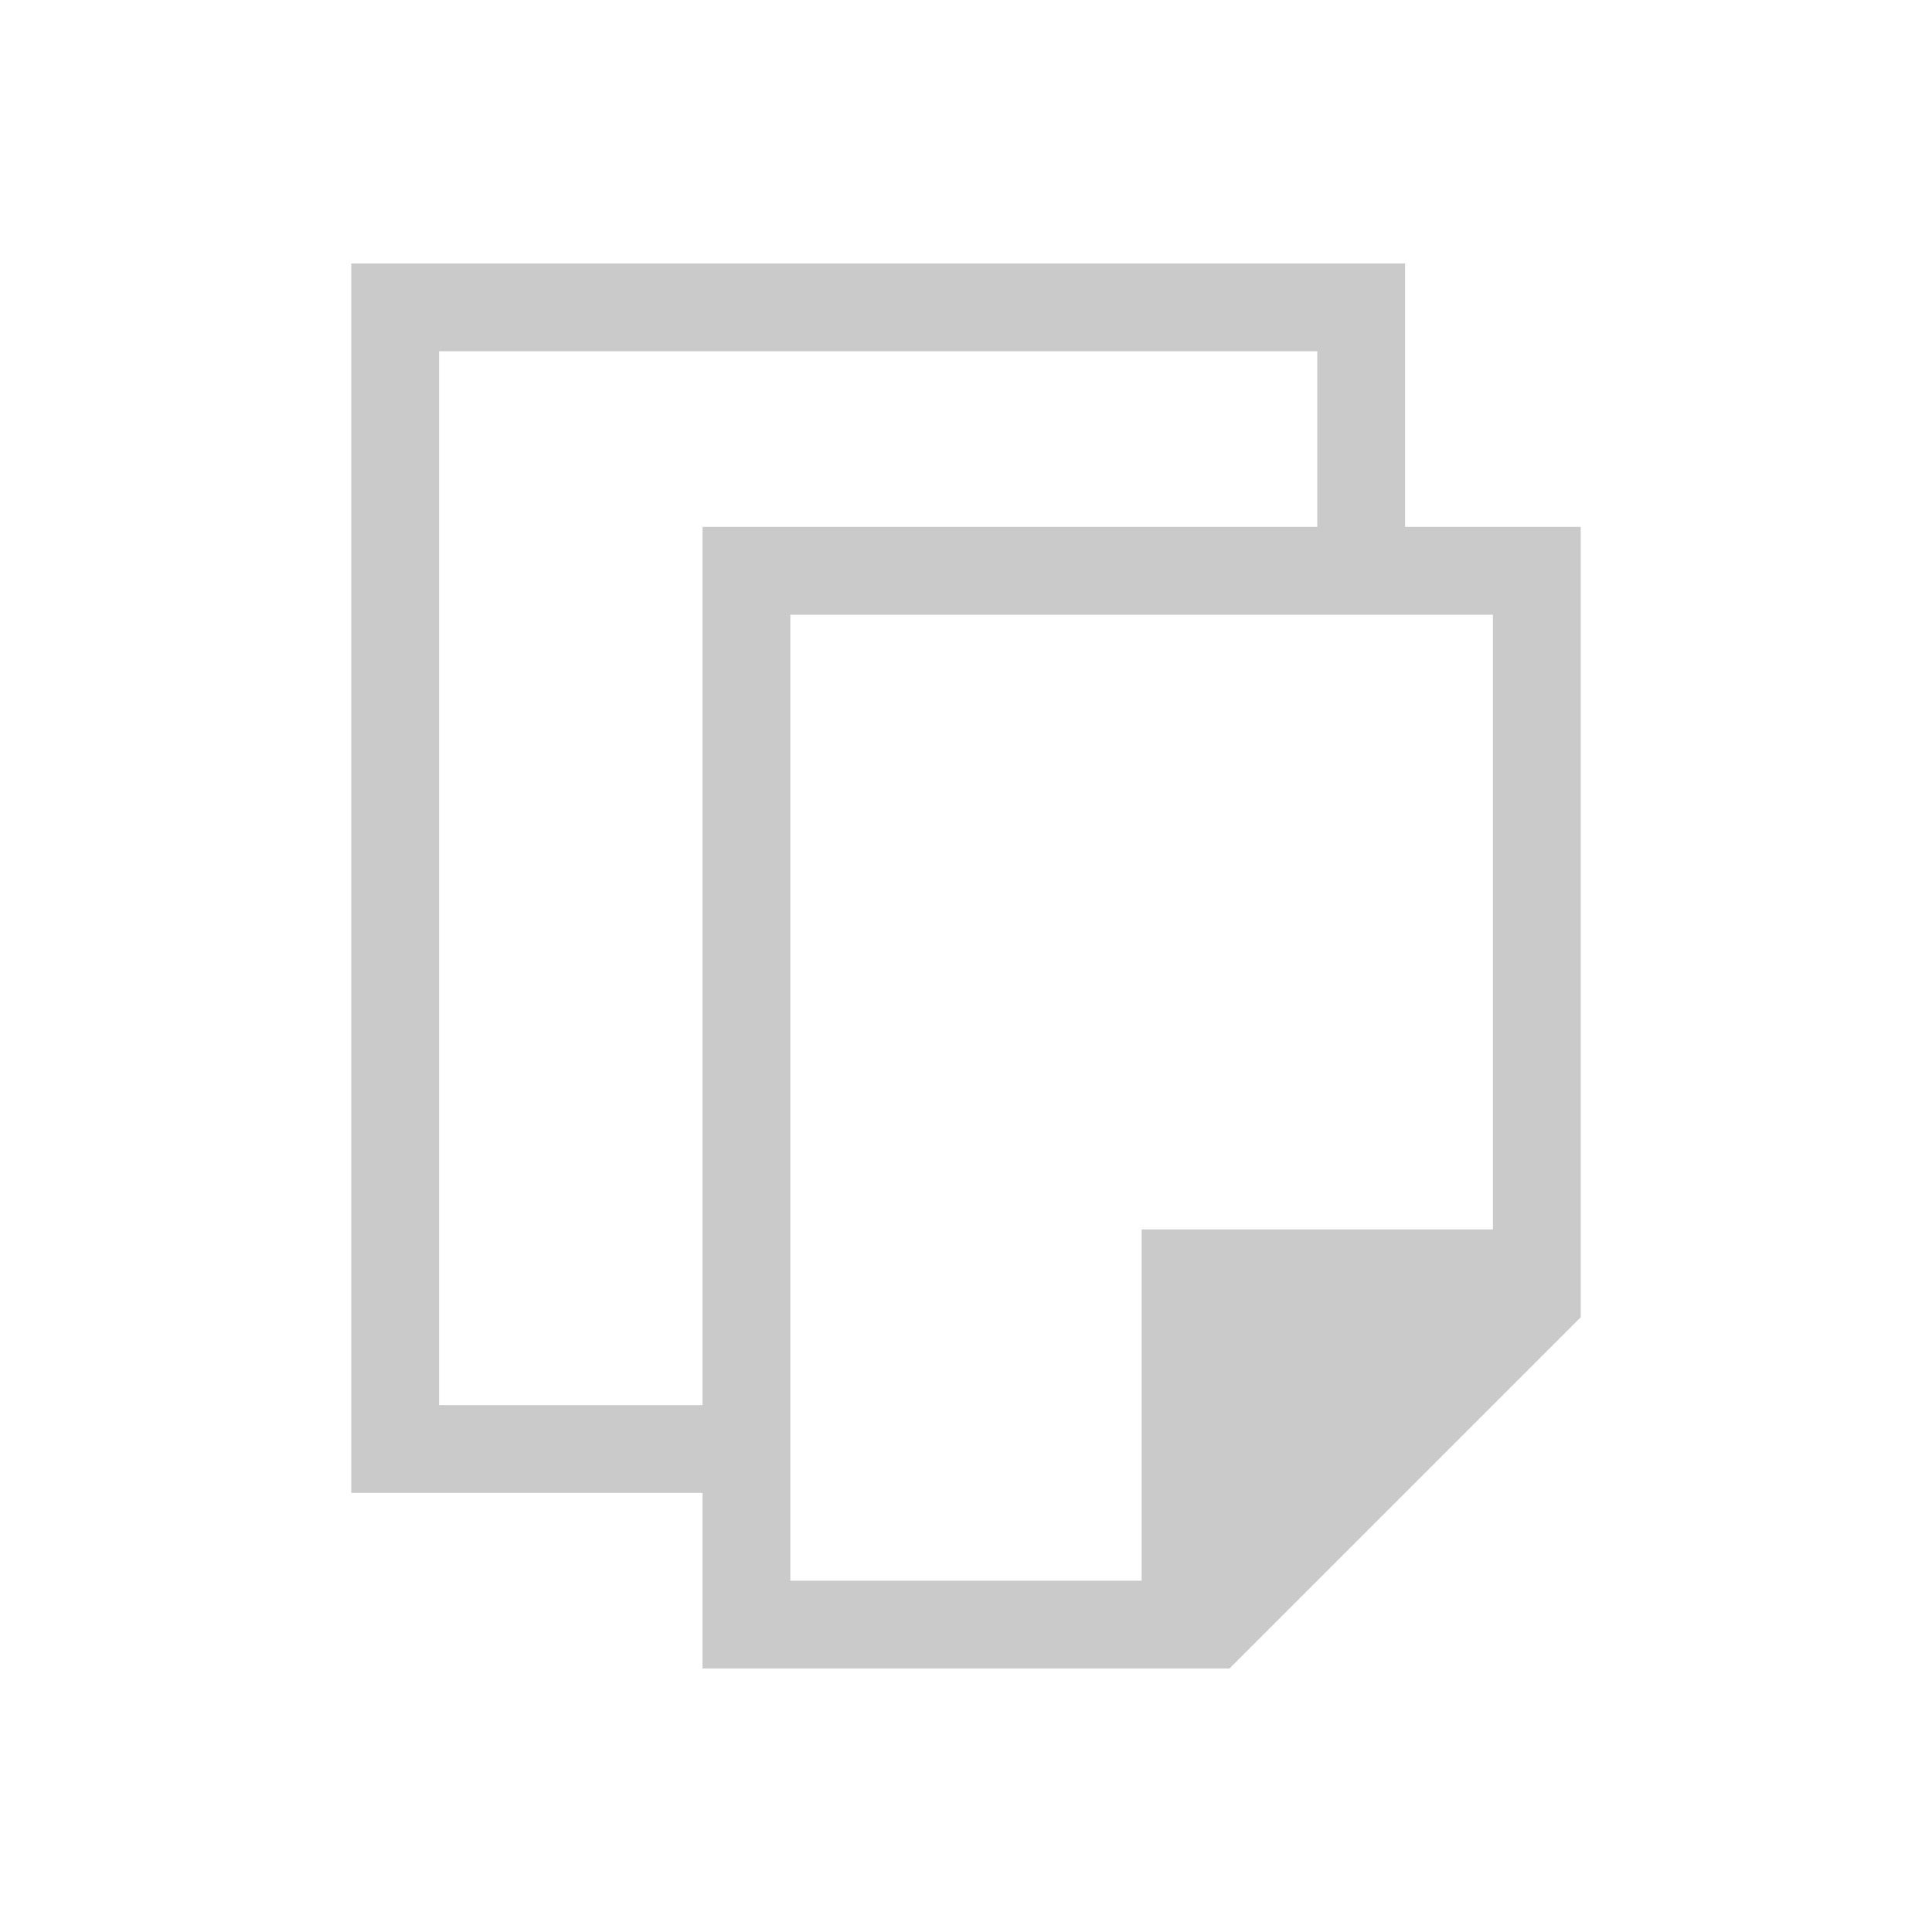
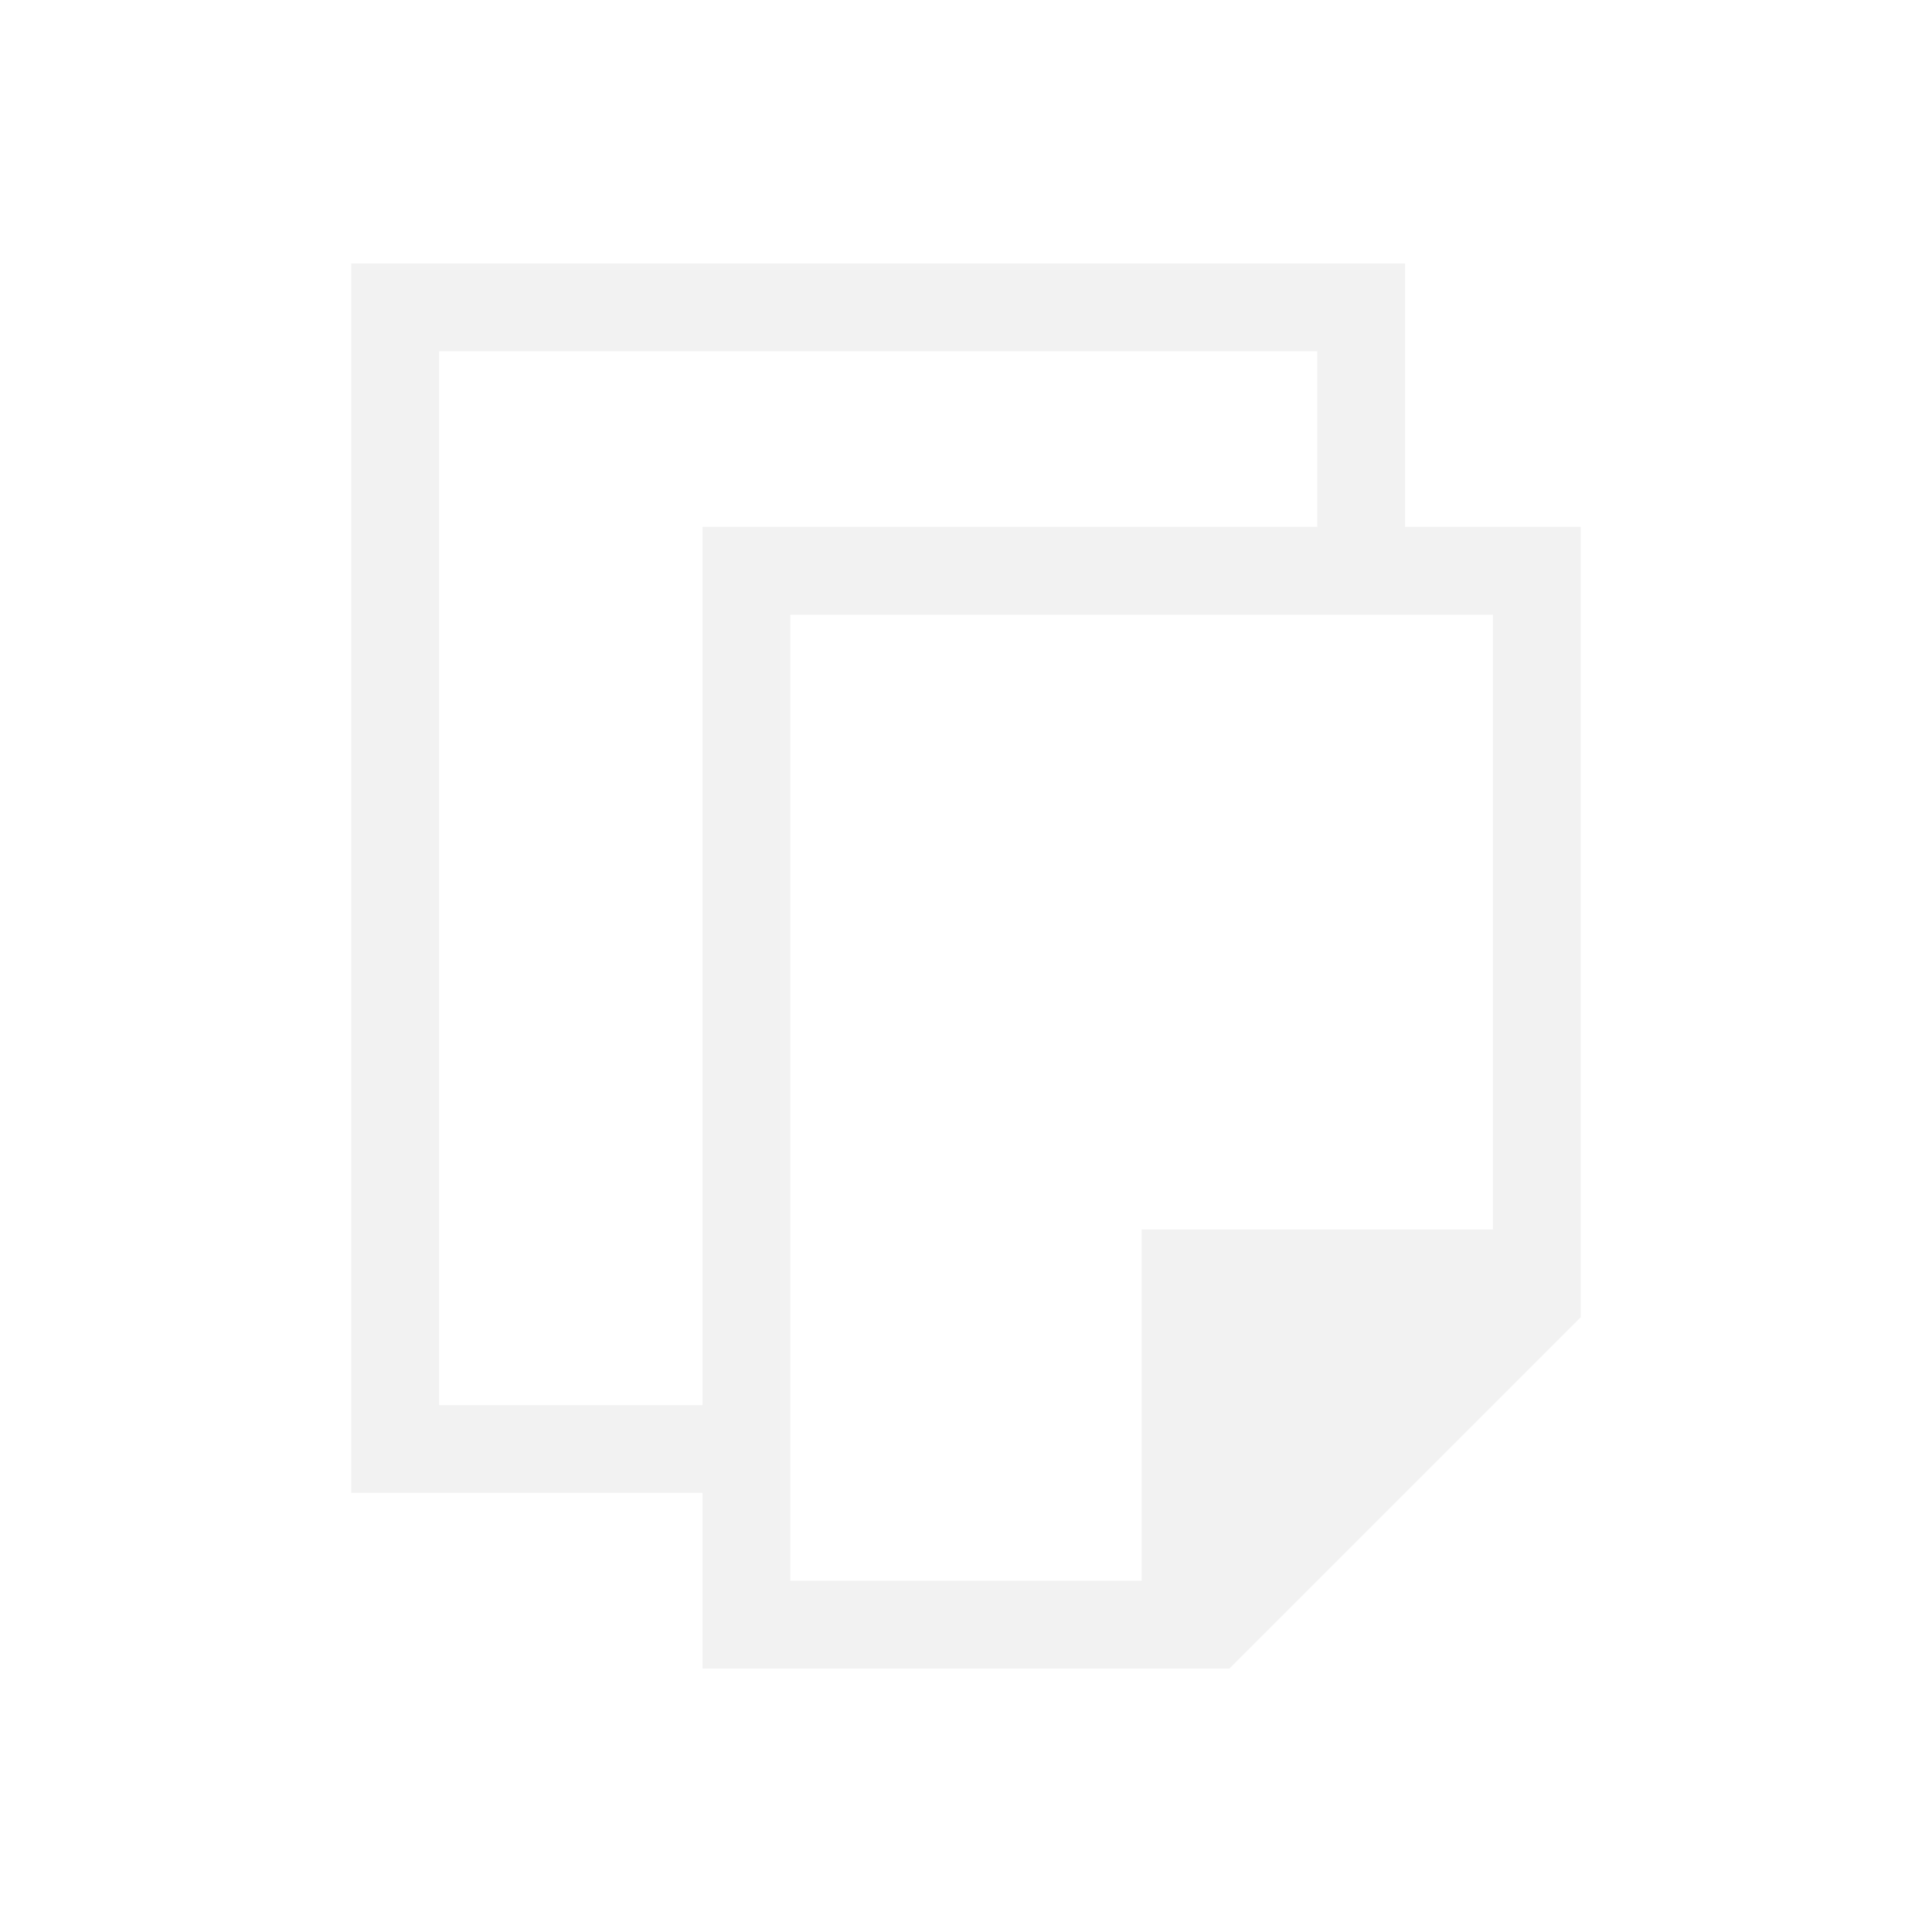
<svg xmlns="http://www.w3.org/2000/svg" width="22" height="22" id="svg3979" version="1.1">
  <defs id="defs3981" />
  <g id="layer1" transform="translate(-601.7143,-517.2193)">
-     <path style="opacity:1;fill:#cacaca;fill-opacity:1;stroke:none" d="M 4 3 L 4 4 L 4 17 L 5 17 L 7 17 L 8 17 L 8 18 L 8 19 L 14 19 L 18 15 L 18 14 L 18 7 L 18 6 L 16 6 L 16 3 L 15 3 L 5 3 L 4 3 z M 5 4 L 15 4 L 15 6 L 8 6 L 8 7 L 8 16 L 7 16 L 5 16 L 5 4 z M 9 7 L 17 7 L 17 14 L 14 14 L 13 14 L 13 15 L 13 18 L 9 18 L 9 7 z " transform="translate(601.7143,517.2193)" id="rect4147" />
+     <path style="opacity:1;fill:#f2f2f2;fill-opacity:1;stroke:none" d="M 4 3 L 4 4 L 4 17 L 5 17 L 7 17 L 8 17 L 8 18 L 8 19 L 14 19 L 18 15 L 18 14 L 18 7 L 18 6 L 16 6 L 16 3 L 15 3 L 5 3 L 4 3 z M 5 4 L 15 4 L 15 6 L 8 6 L 8 7 L 8 16 L 7 16 L 5 16 L 5 4 z M 9 7 L 17 7 L 17 14 L 14 14 L 13 14 L 13 15 L 13 18 L 9 18 L 9 7 z " transform="translate(601.7143,517.2193)" id="rect4147" />
  </g>
</svg>
